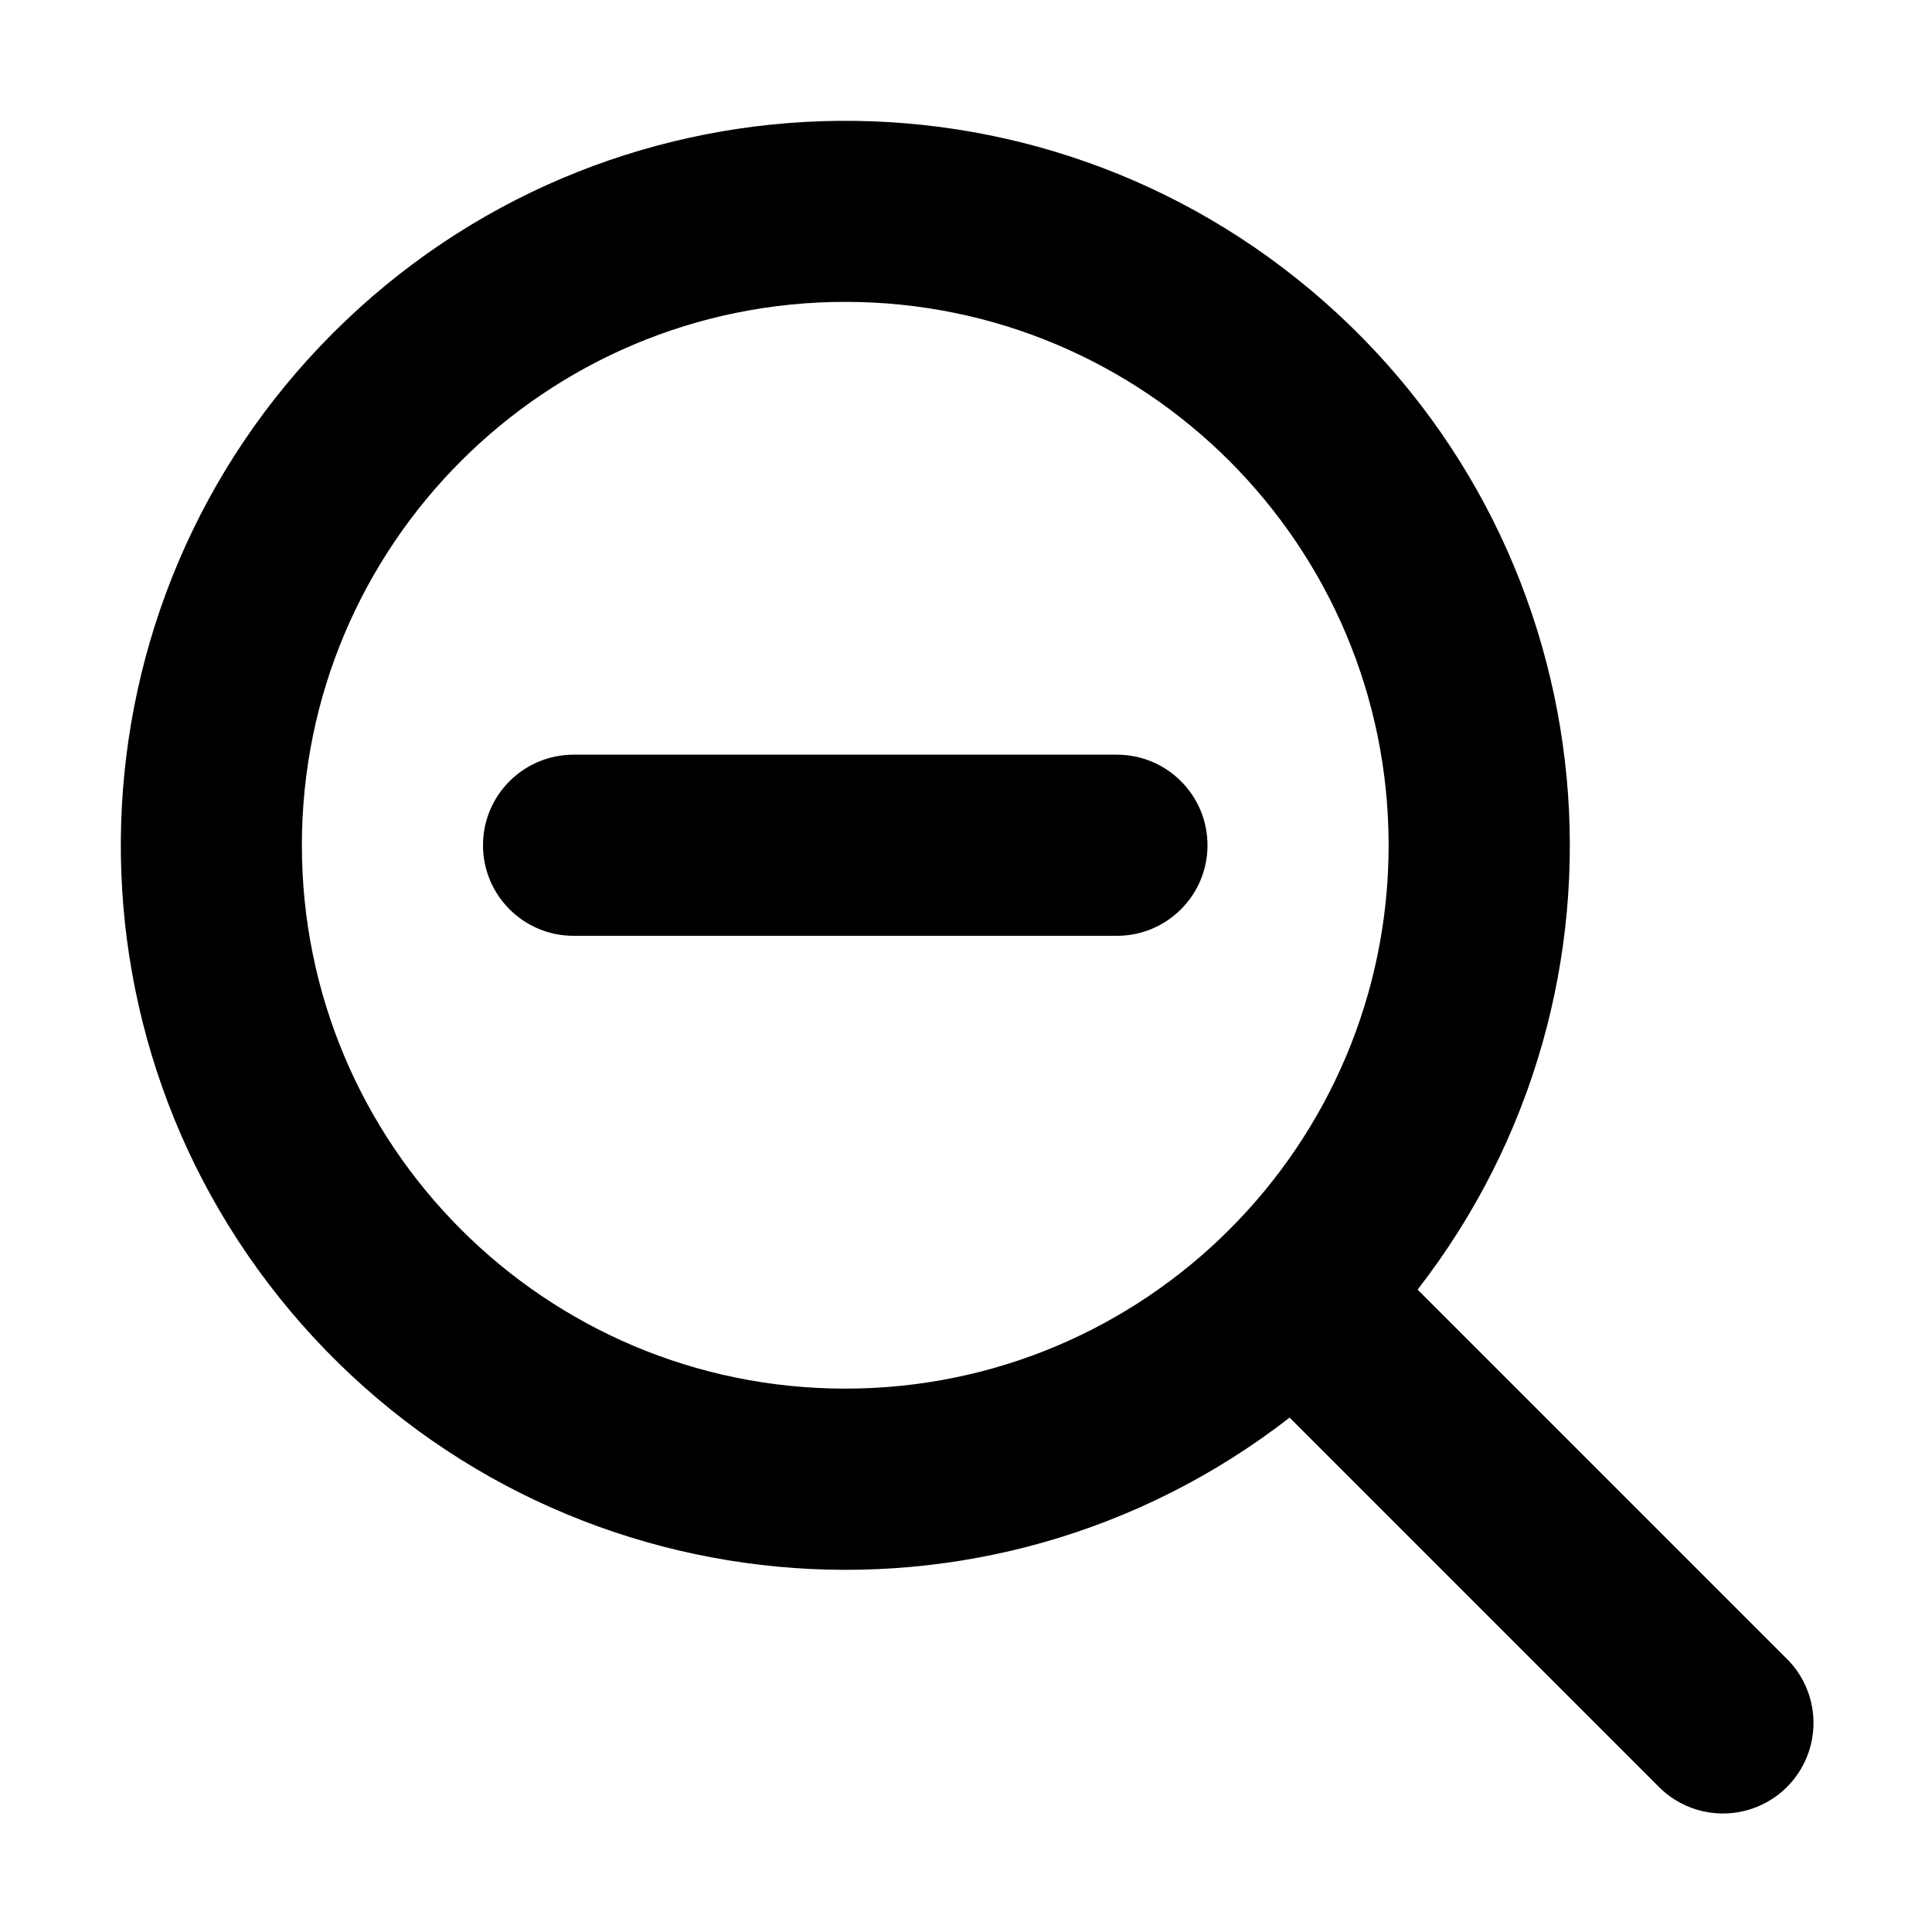
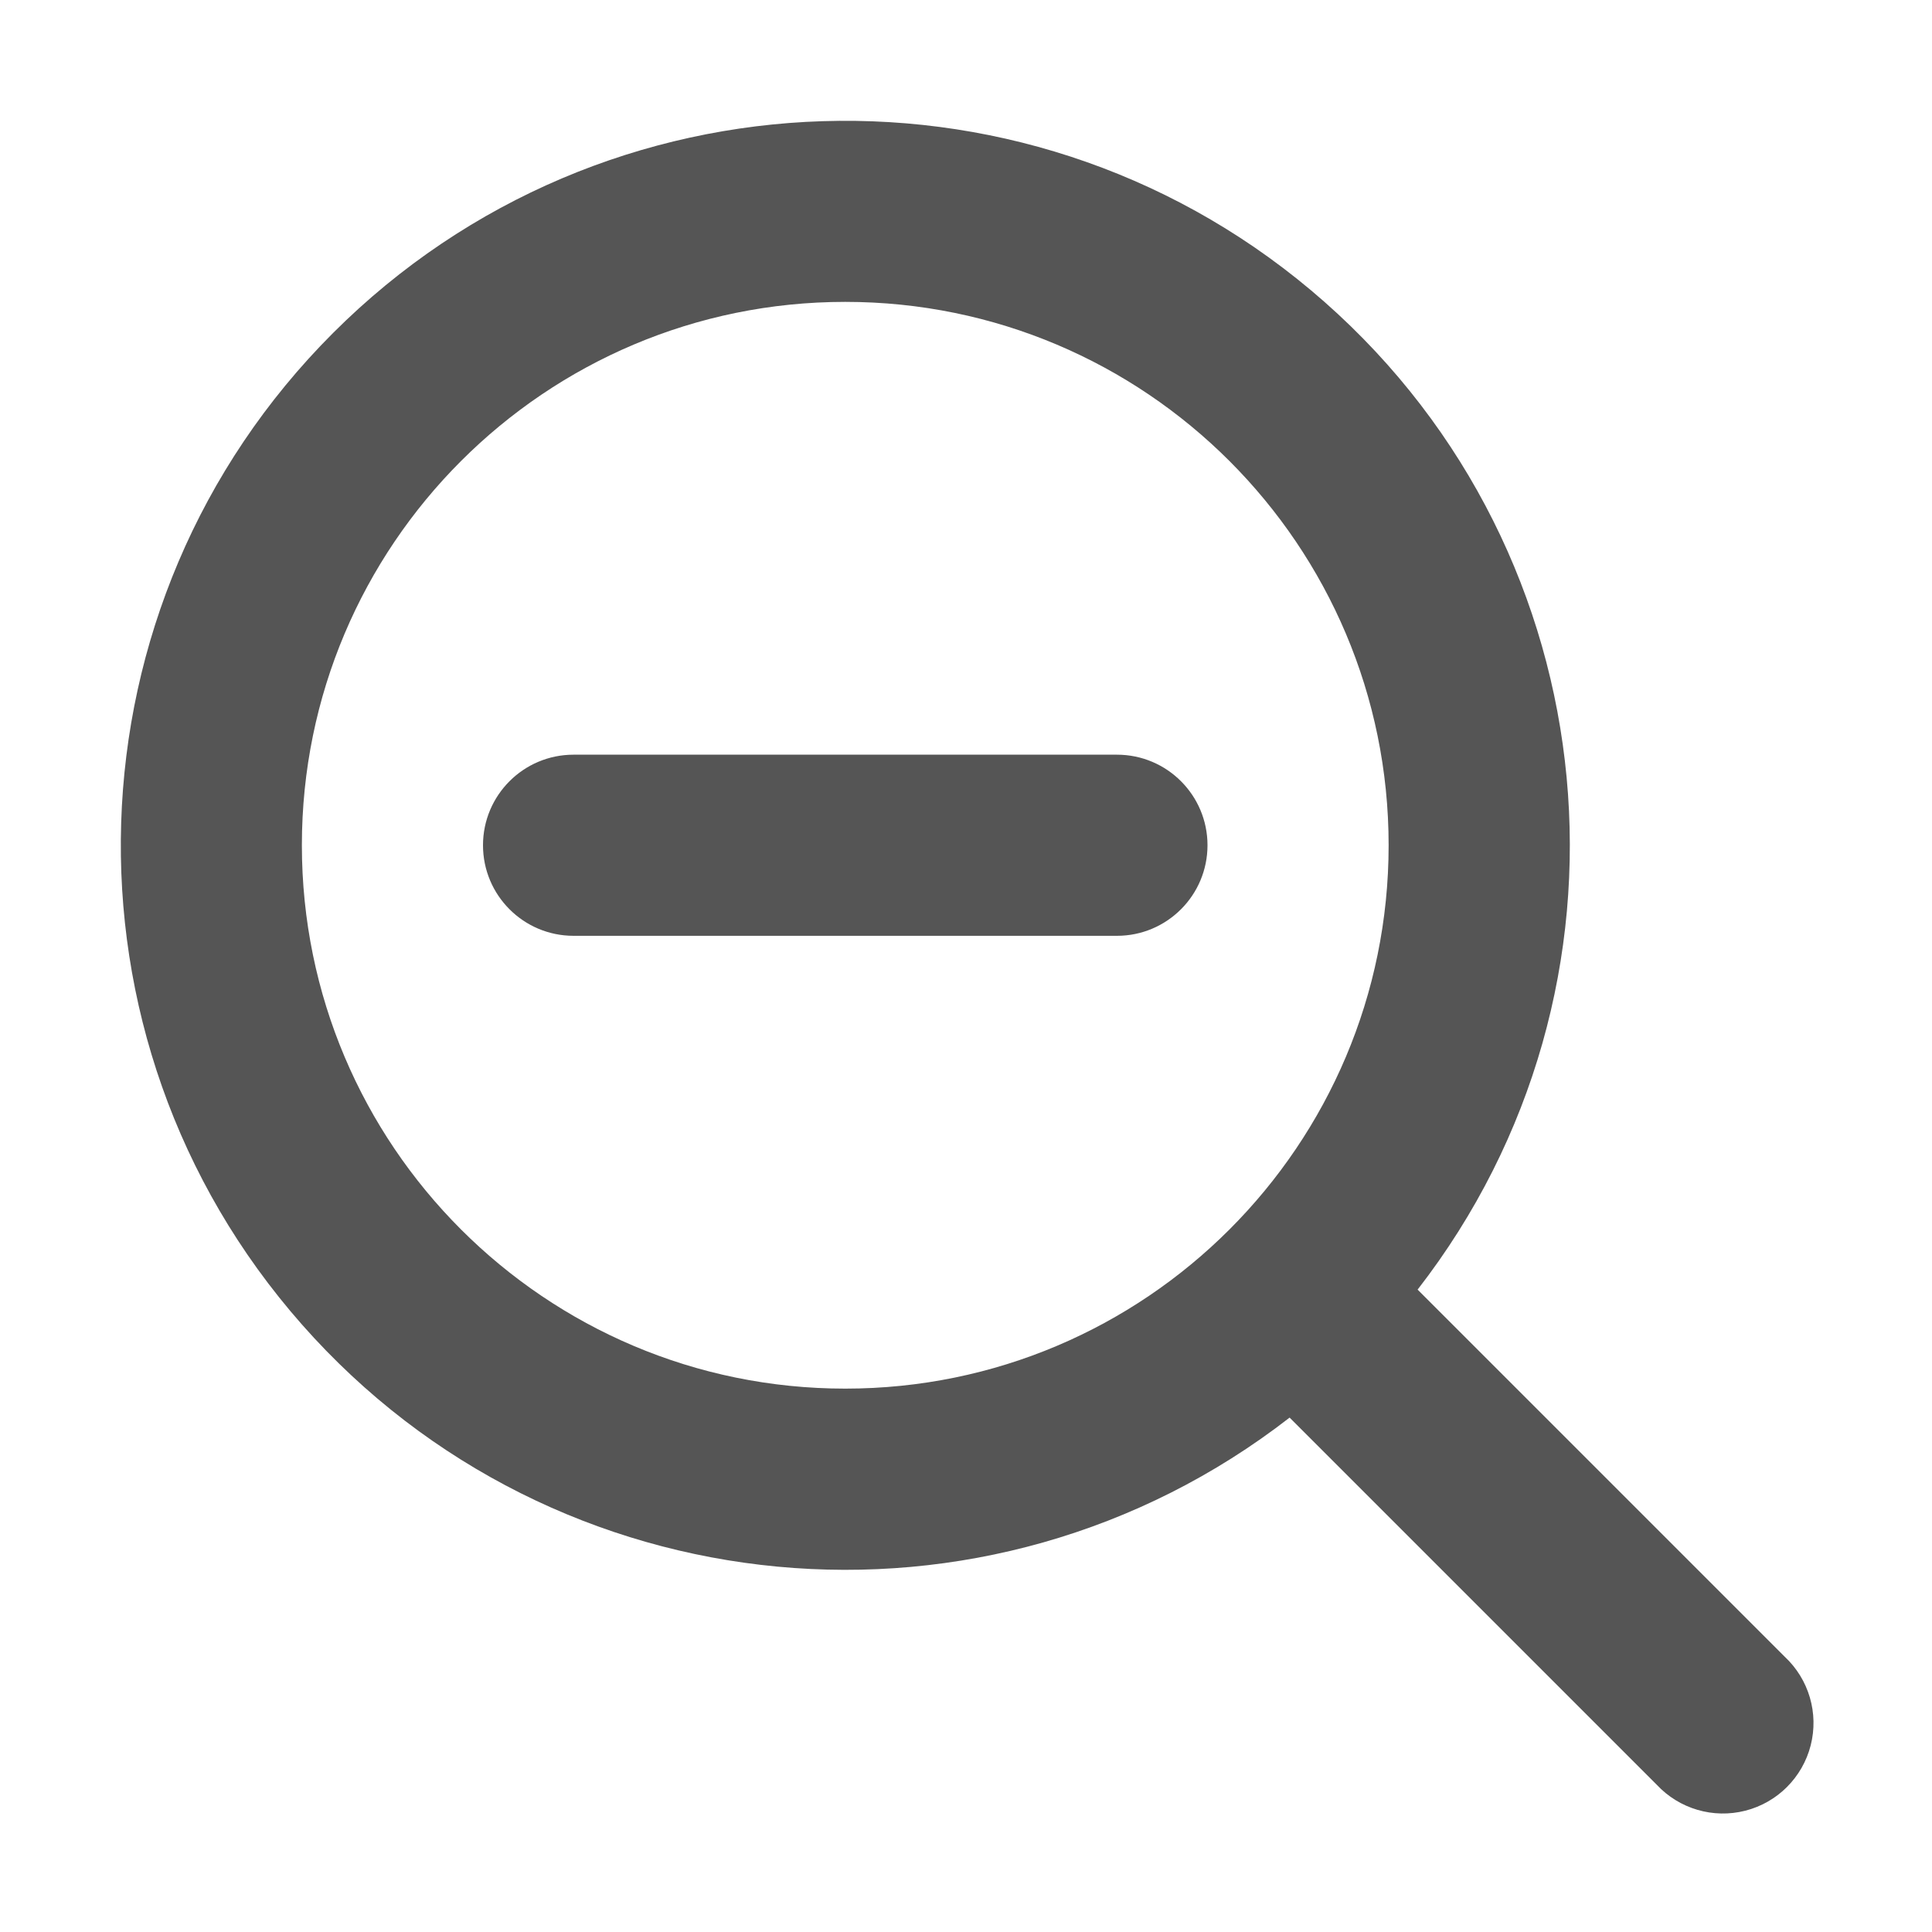
<svg xmlns="http://www.w3.org/2000/svg" width="16" height="16" viewBox="0 0 16 16">
-   <path fill-rule="evenodd" clip-rule="evenodd" d="M11.5 7a4.5 4.5 0 1 1-9 0 4.5 4.5 0 0 1 9 0Zm-.82 4.74a6 6 0 1 1 1.06-1.06l3.04 3.04a.75.75 0 1 1-1.06 1.06l-3.04-3.04ZM4 7a.75.75 0 0 1 .75-.75h4.5a.75.75 0 0 1 0 1.5h-4.5A.75.75 0 0 1 4 7Z" fill="#000" />
+   <path fill-rule="evenodd" clip-rule="evenodd" d="M11.5 7a4.5 4.5 0 1 1-9 0 4.5 4.5 0 0 1 9 0Zm-.82 4.74a6 6 0 1 1 1.06-1.06l3.04 3.04a.75.75 0 1 1-1.06 1.06l-3.04-3.04ZM4 7a.75.75 0 0 1 .75-.75h4.5a.75.75 0 0 1 0 1.5h-4.5A.75.75 0 0 1 4 7Z" fill="#555" />
</svg>
